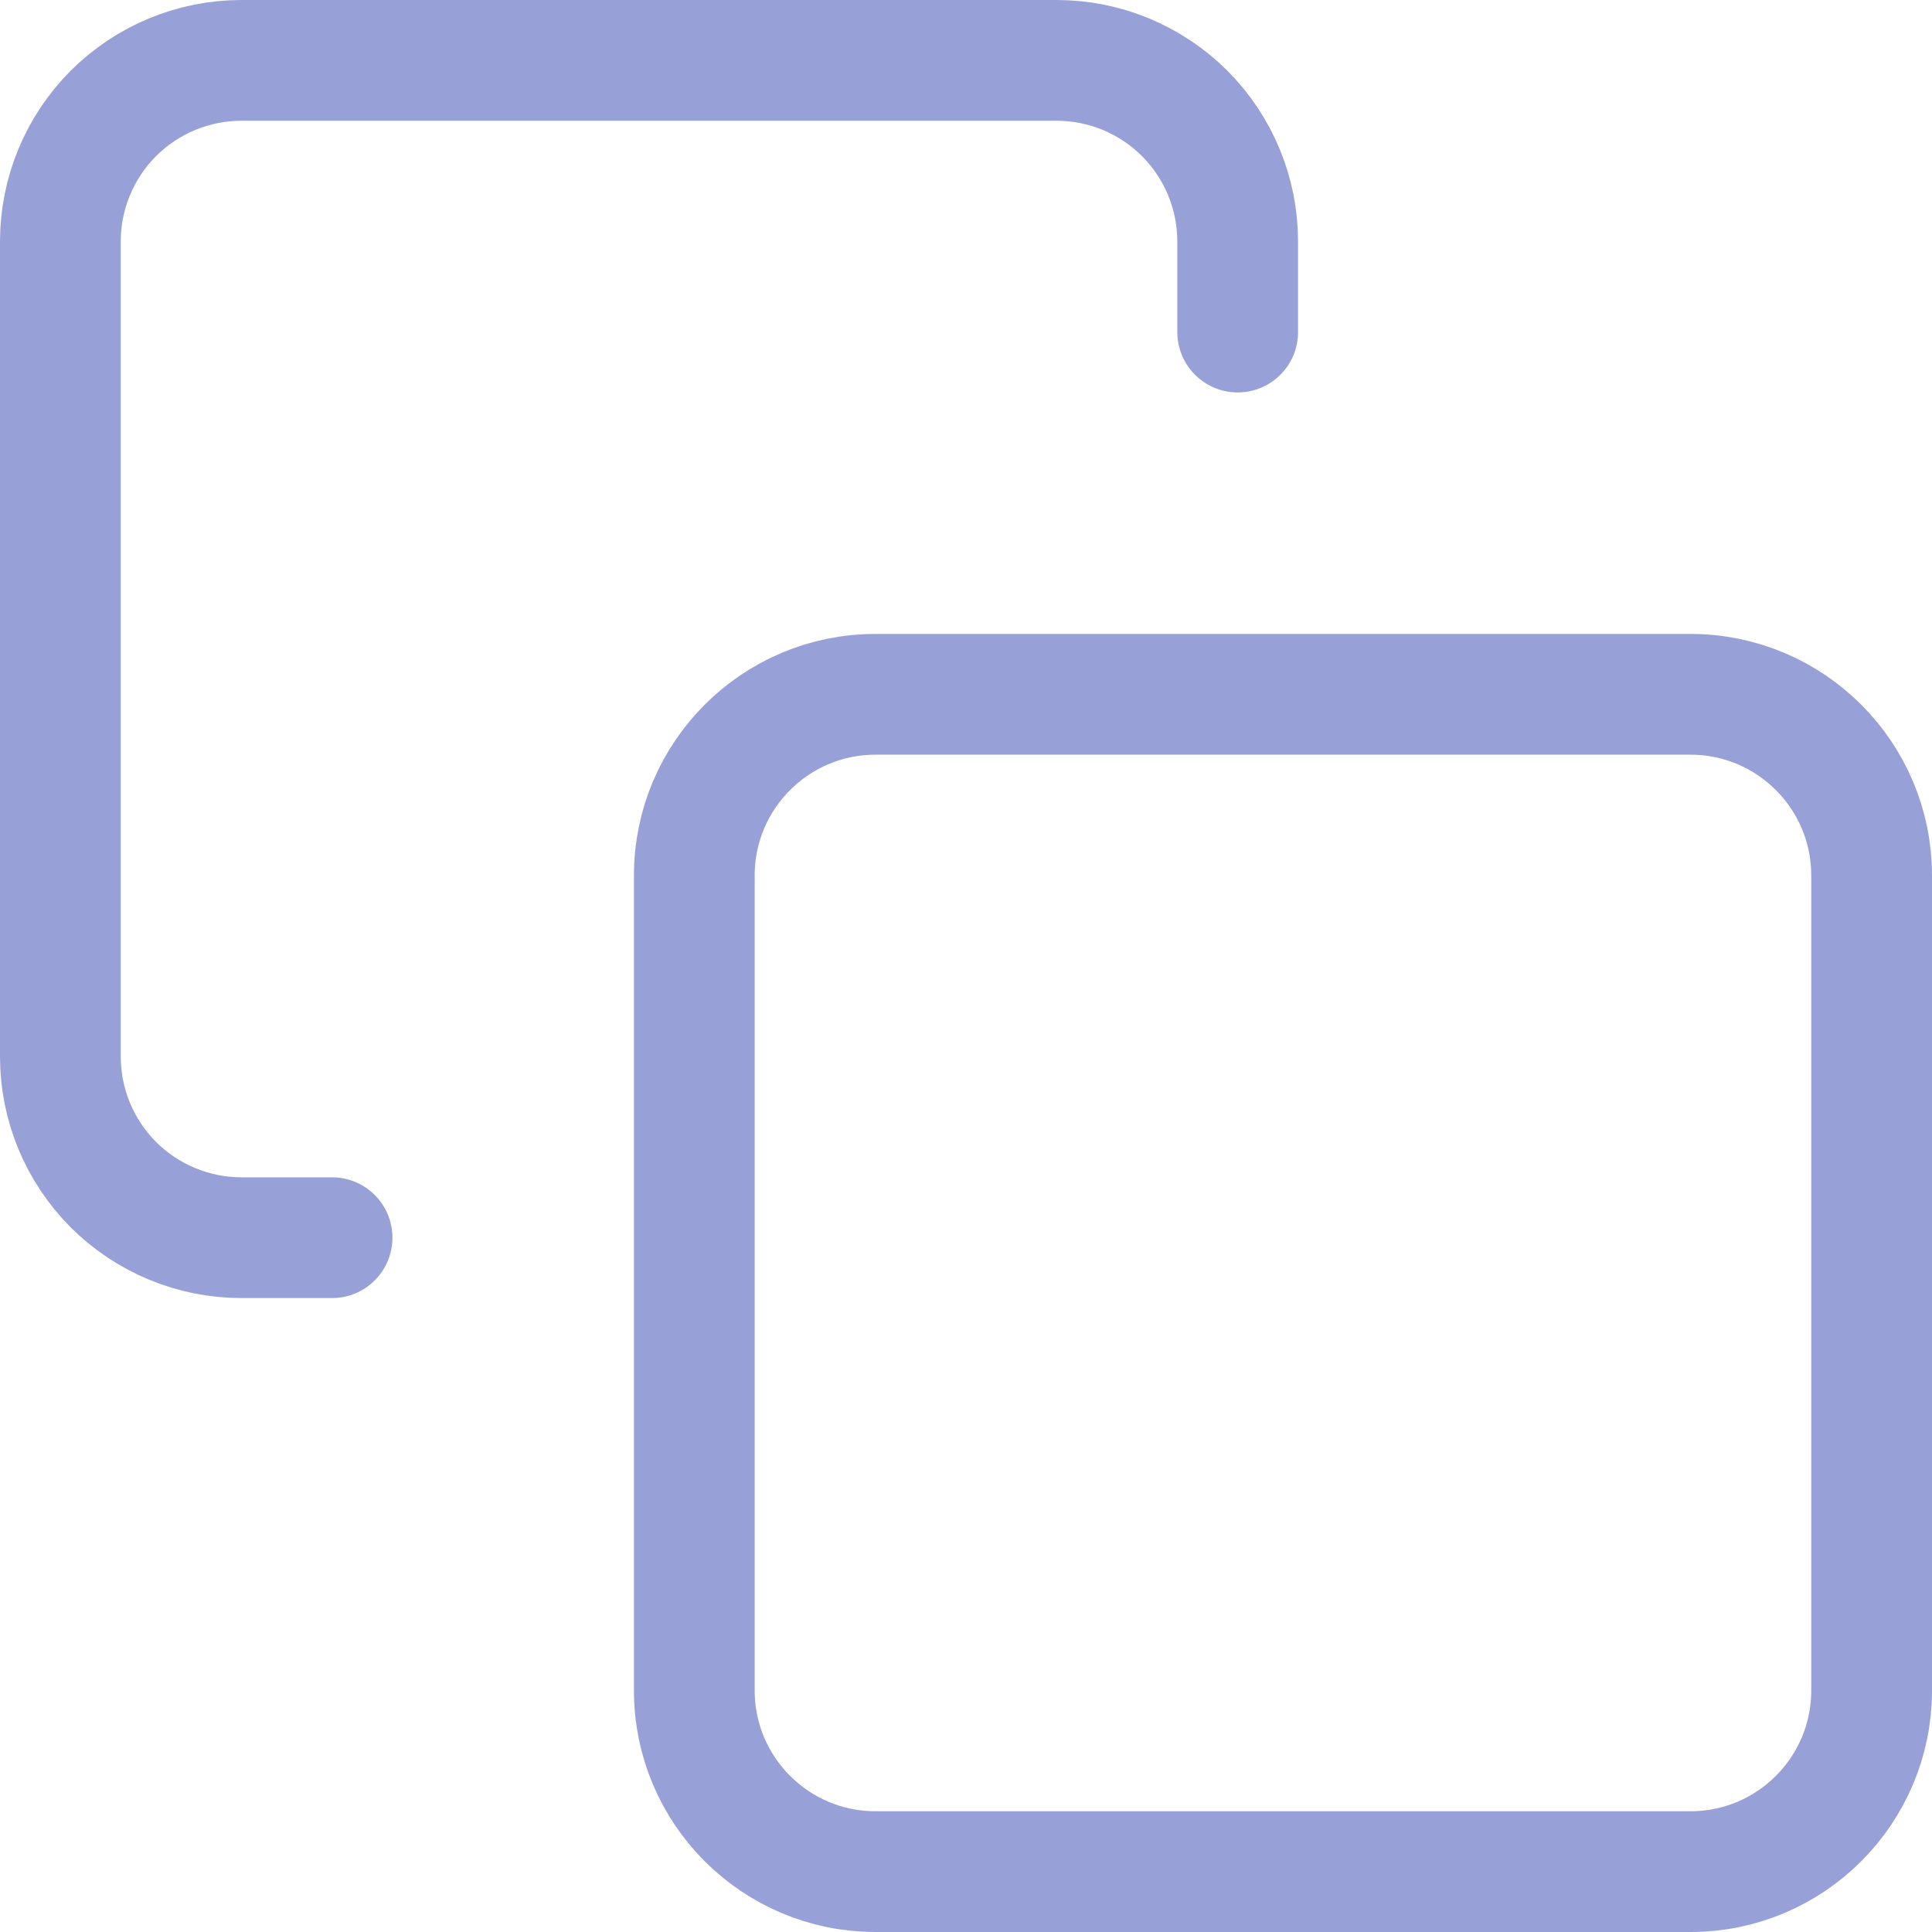
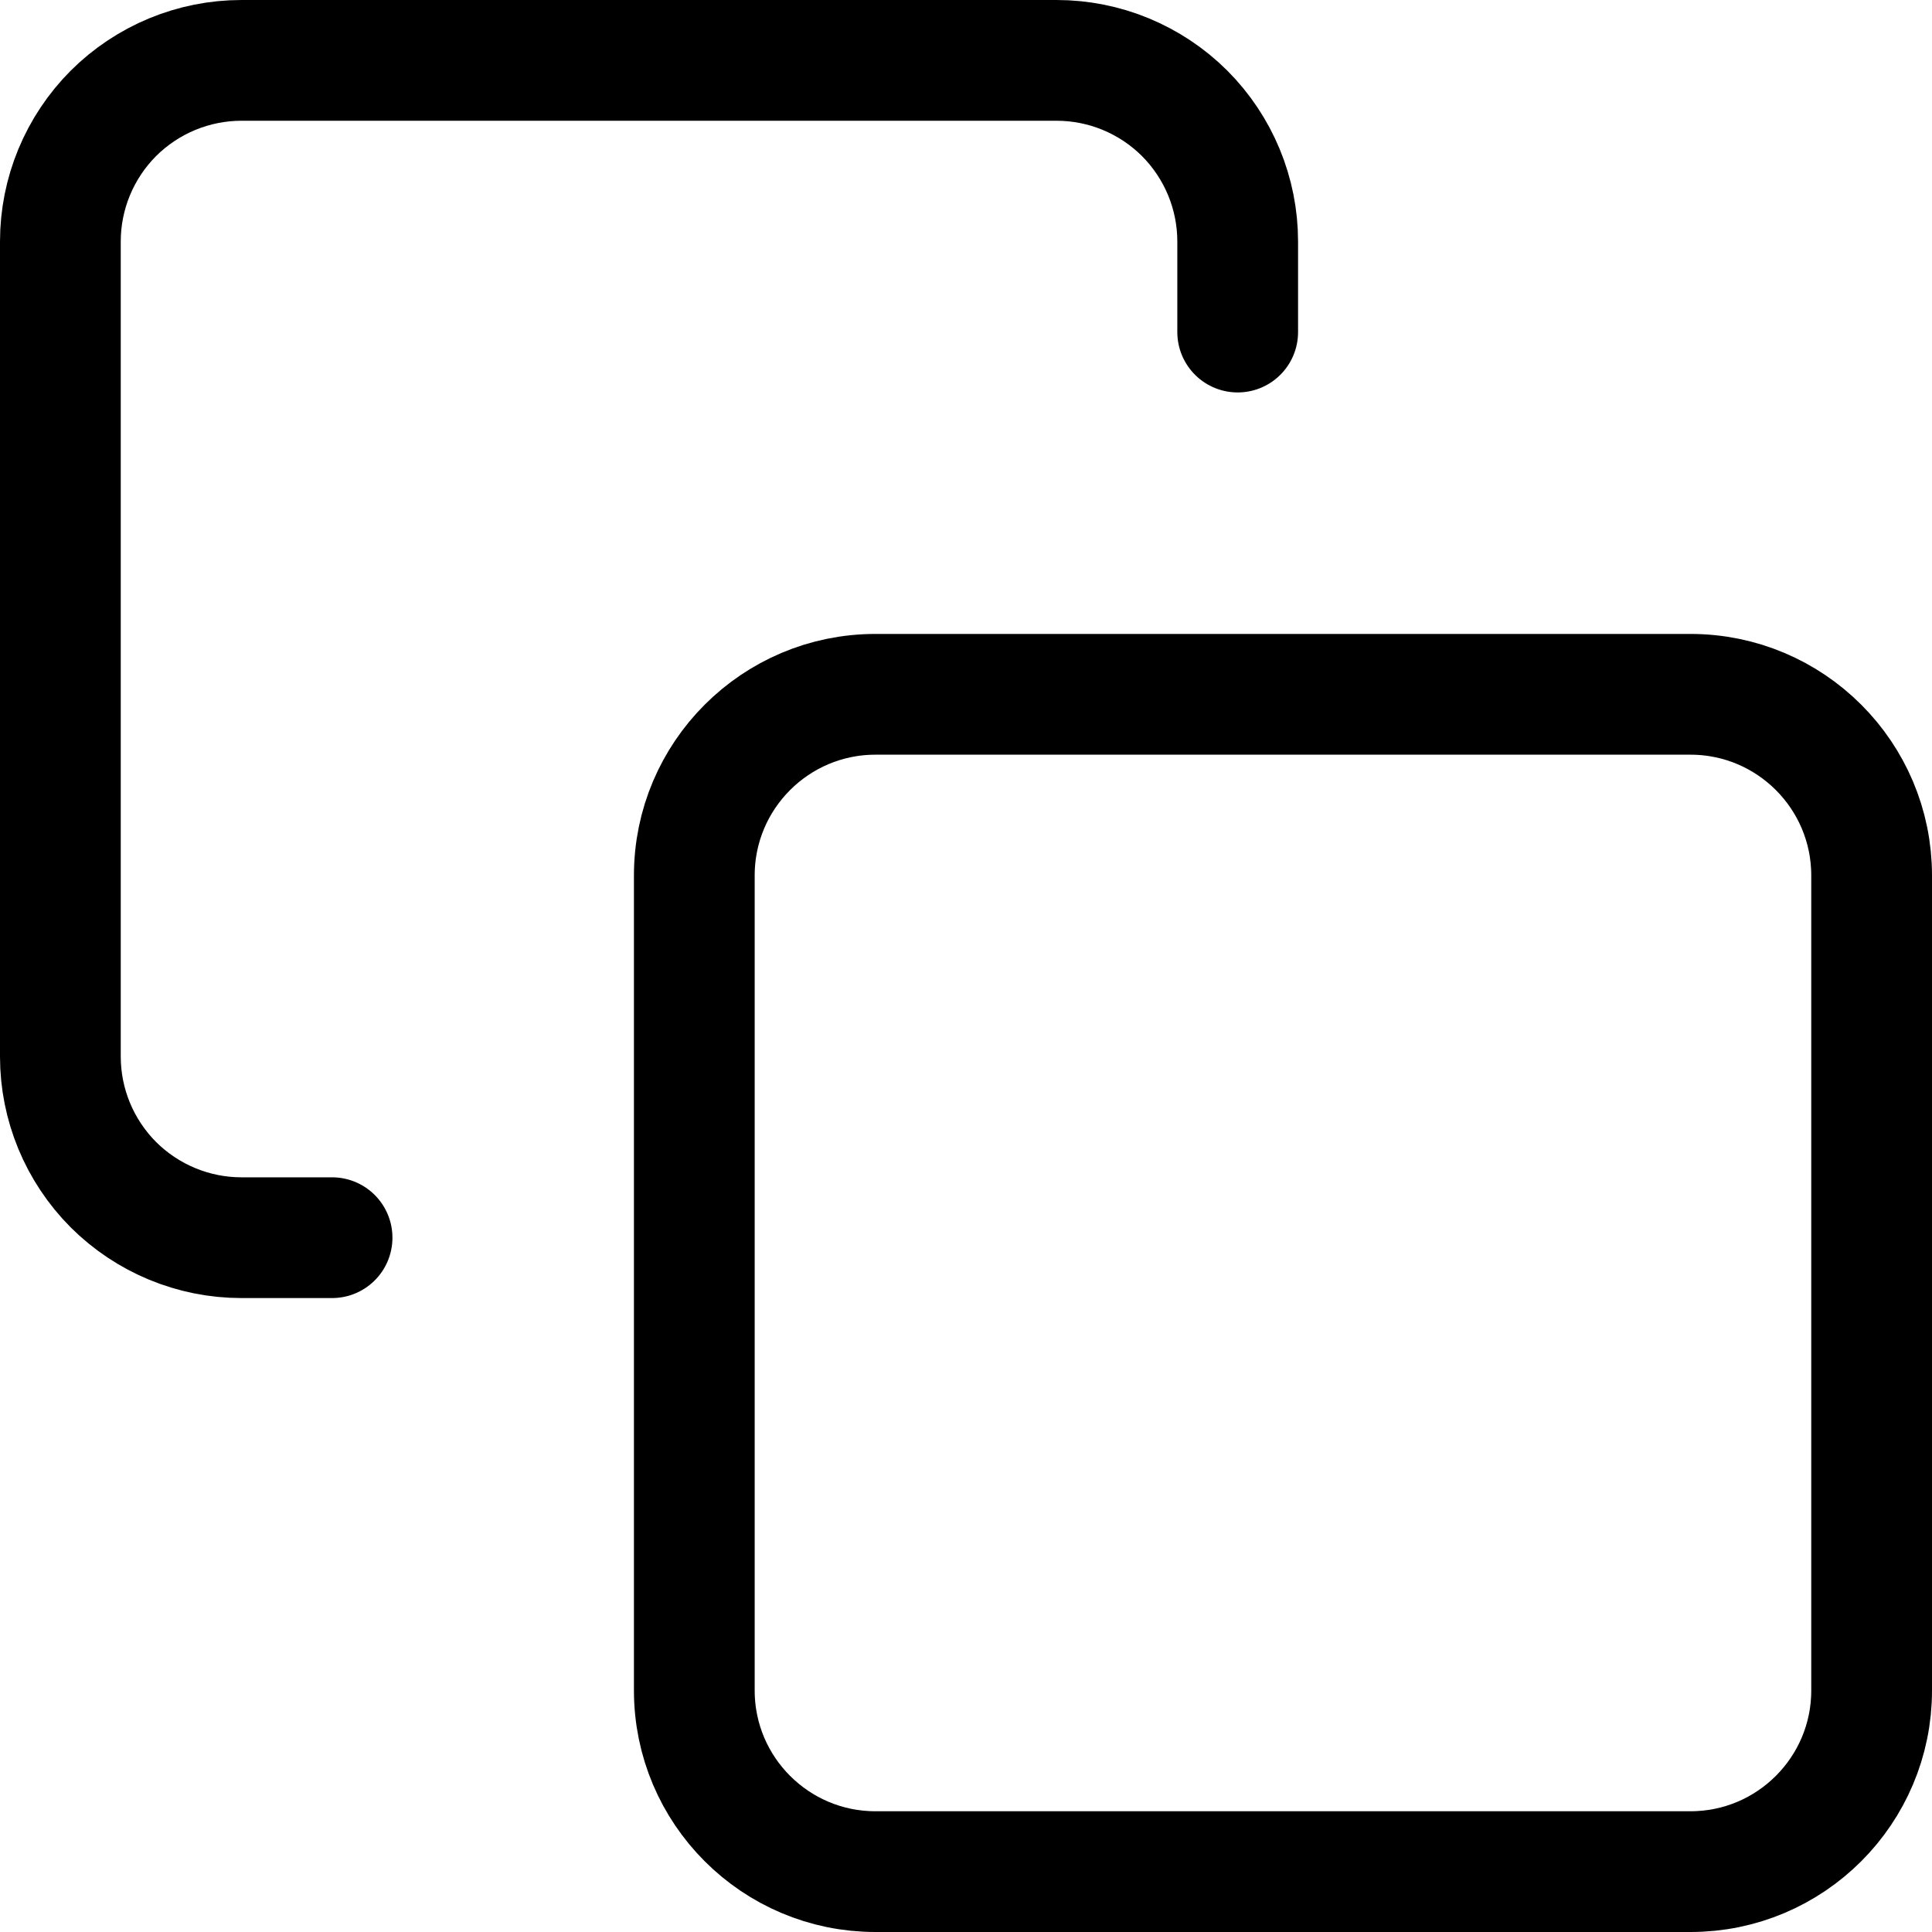
<svg xmlns="http://www.w3.org/2000/svg" width="16" height="16" viewBox="0 0 16 16" fill="none">
-   <path d="M2.75 10.25H2C1.602 10.25 1.221 10.092 0.939 9.811C0.658 9.529 0.5 9.148 0.5 8.75V2C0.5 1.602 0.658 1.221 0.939 0.939C1.221 0.658 1.602 0.5 2 0.5H8.75C9.148 0.5 9.529 0.658 9.811 0.939C10.092 1.221 10.25 1.602 10.25 2V2.75M7.25 5.75H14C14.828 5.75 15.5 6.422 15.5 7.25V14C15.5 14.828 14.828 15.5 14 15.5H7.25C6.422 15.5 5.75 14.828 5.75 14V7.25C5.75 6.422 6.422 5.75 7.25 5.75Z" stroke="#97A1D7" stroke-linecap="round" stroke-linejoin="round" />
+   <path d="M2.75 10.25H2C1.602 10.25 1.221 10.092 0.939 9.811C0.658 9.529 0.5 9.148 0.5 8.75V2C0.5 1.602 0.658 1.221 0.939 0.939C1.221 0.658 1.602 0.5 2 0.5H8.75C9.148 0.5 9.529 0.658 9.811 0.939C10.092 1.221 10.25 1.602 10.25 2V2.75M7.25 5.75H14C14.828 5.75 15.5 6.422 15.5 7.25V14C15.5 14.828 14.828 15.5 14 15.5H7.25C6.422 15.5 5.75 14.828 5.75 14V7.25C5.75 6.422 6.422 5.75 7.25 5.75Z" stroke="currentColor" stroke-linecap="round" stroke-linejoin="round" />
</svg>
